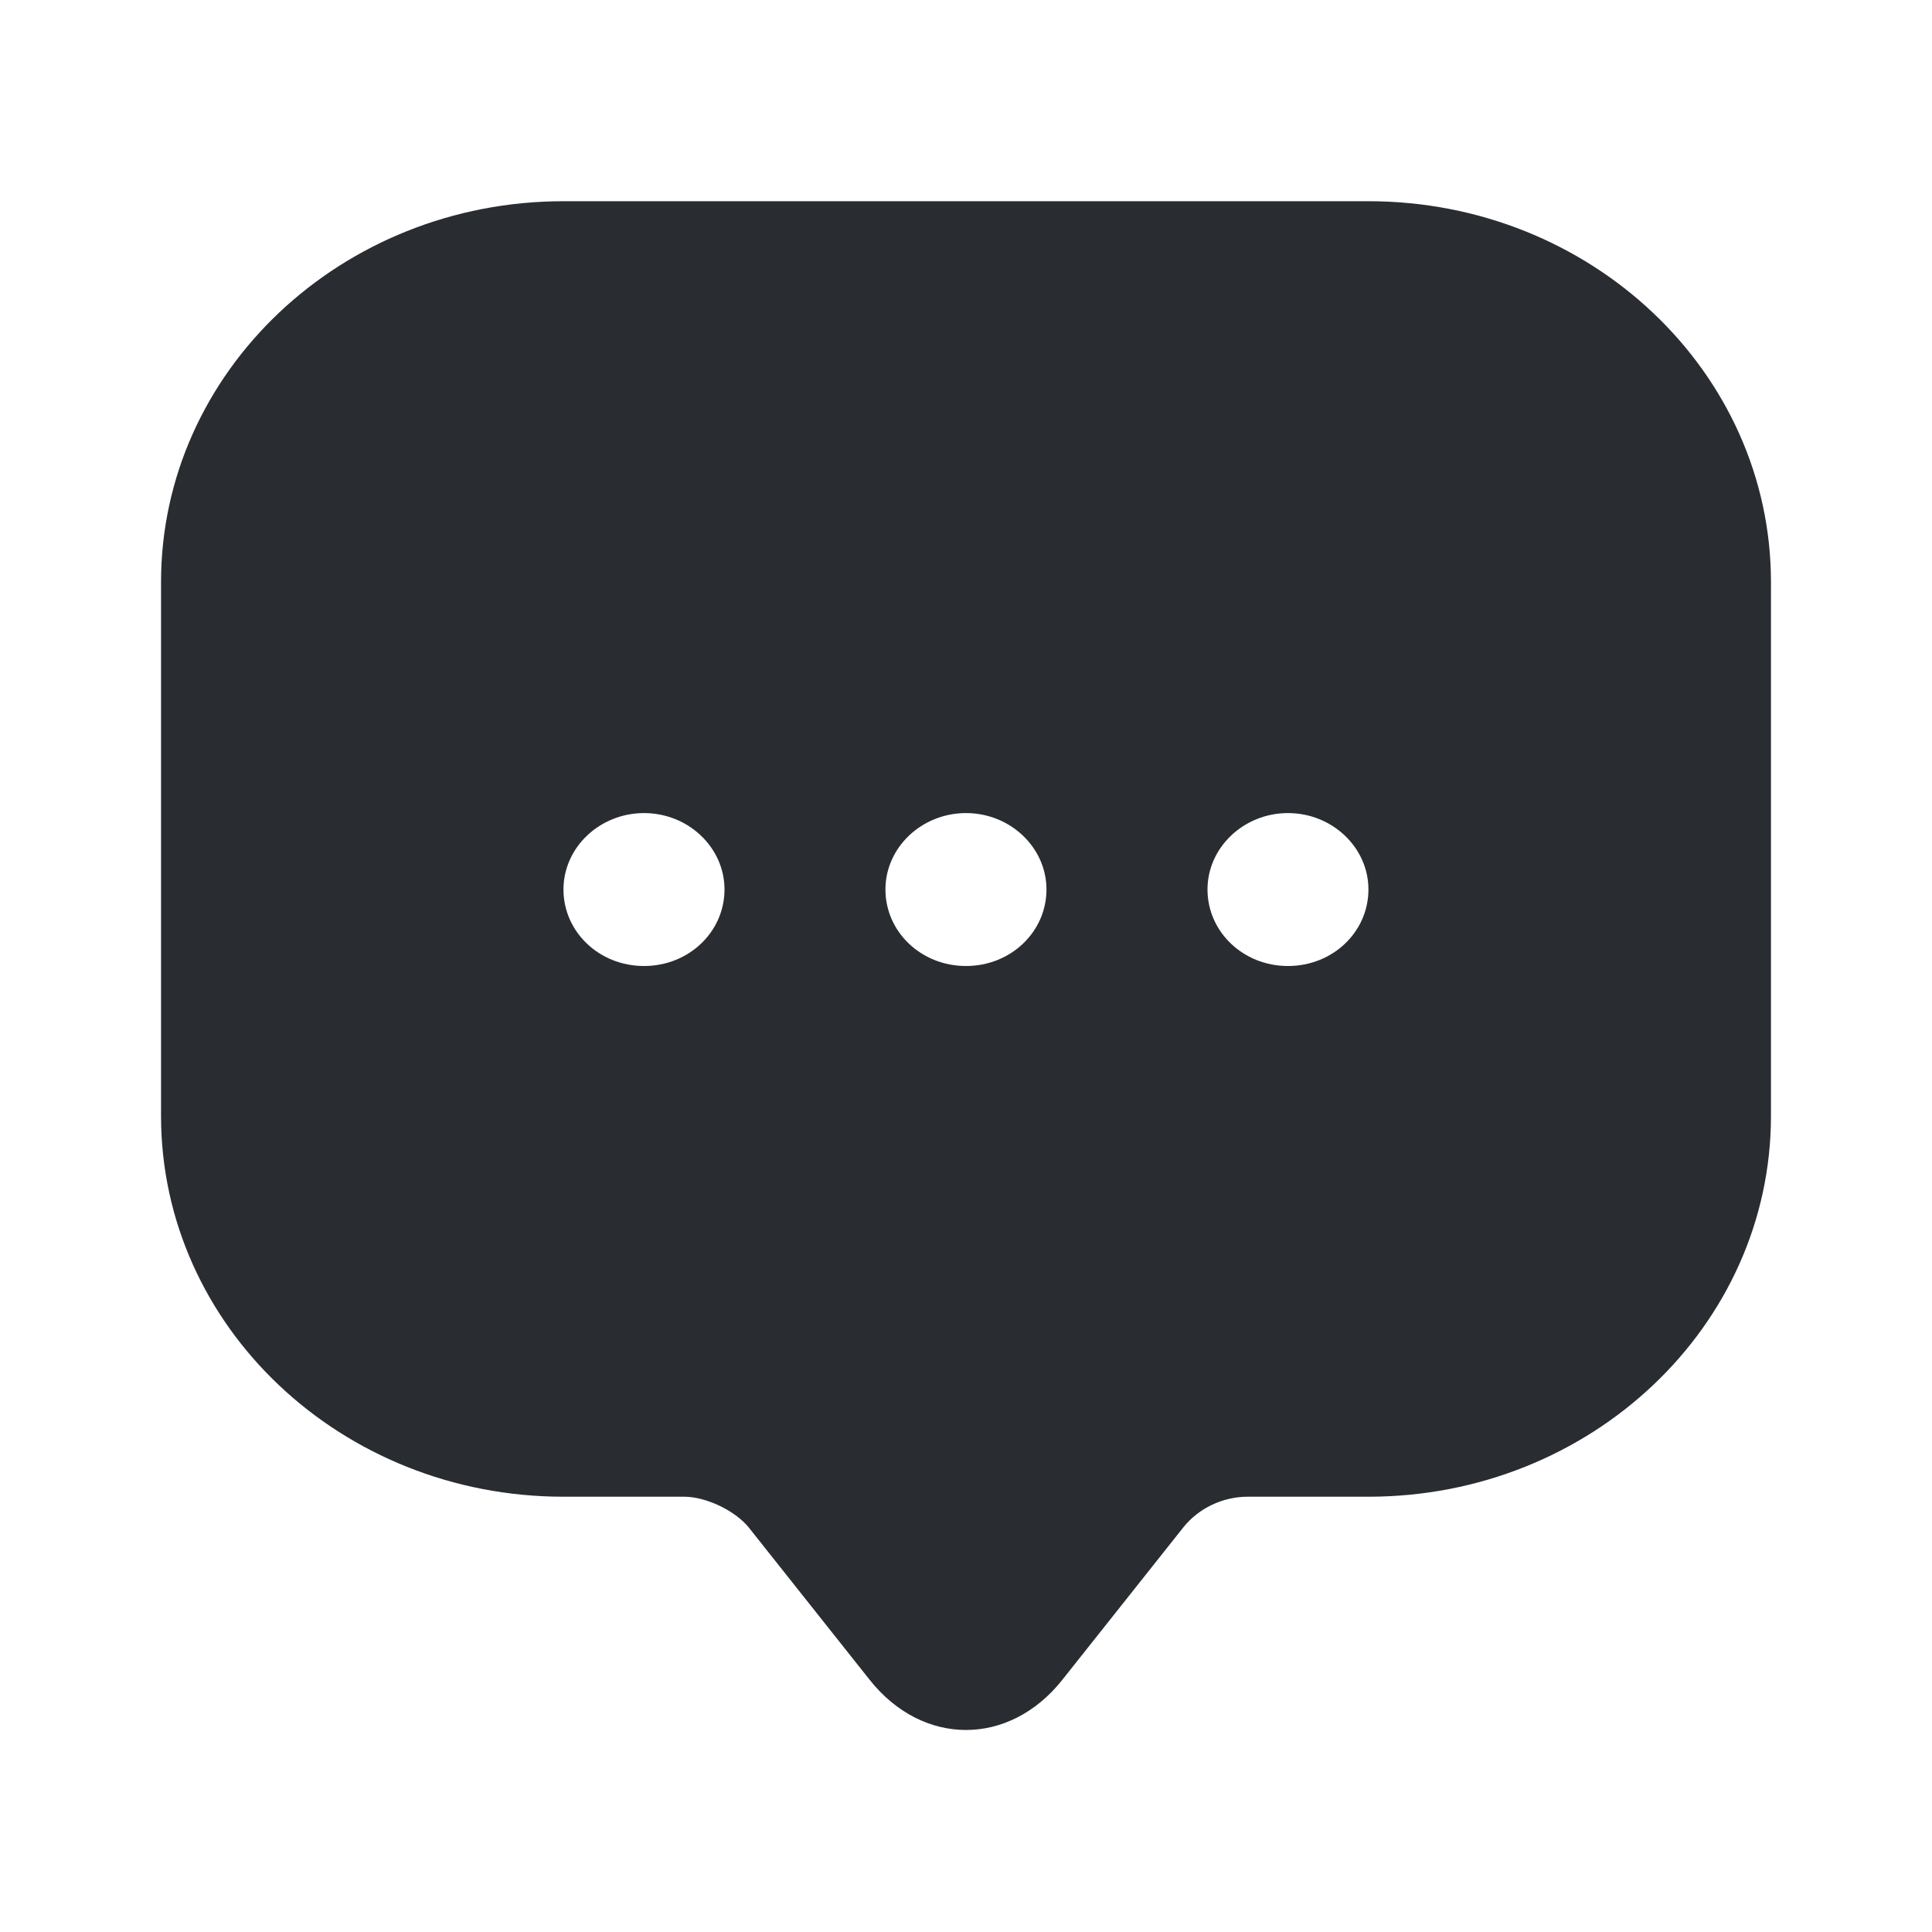
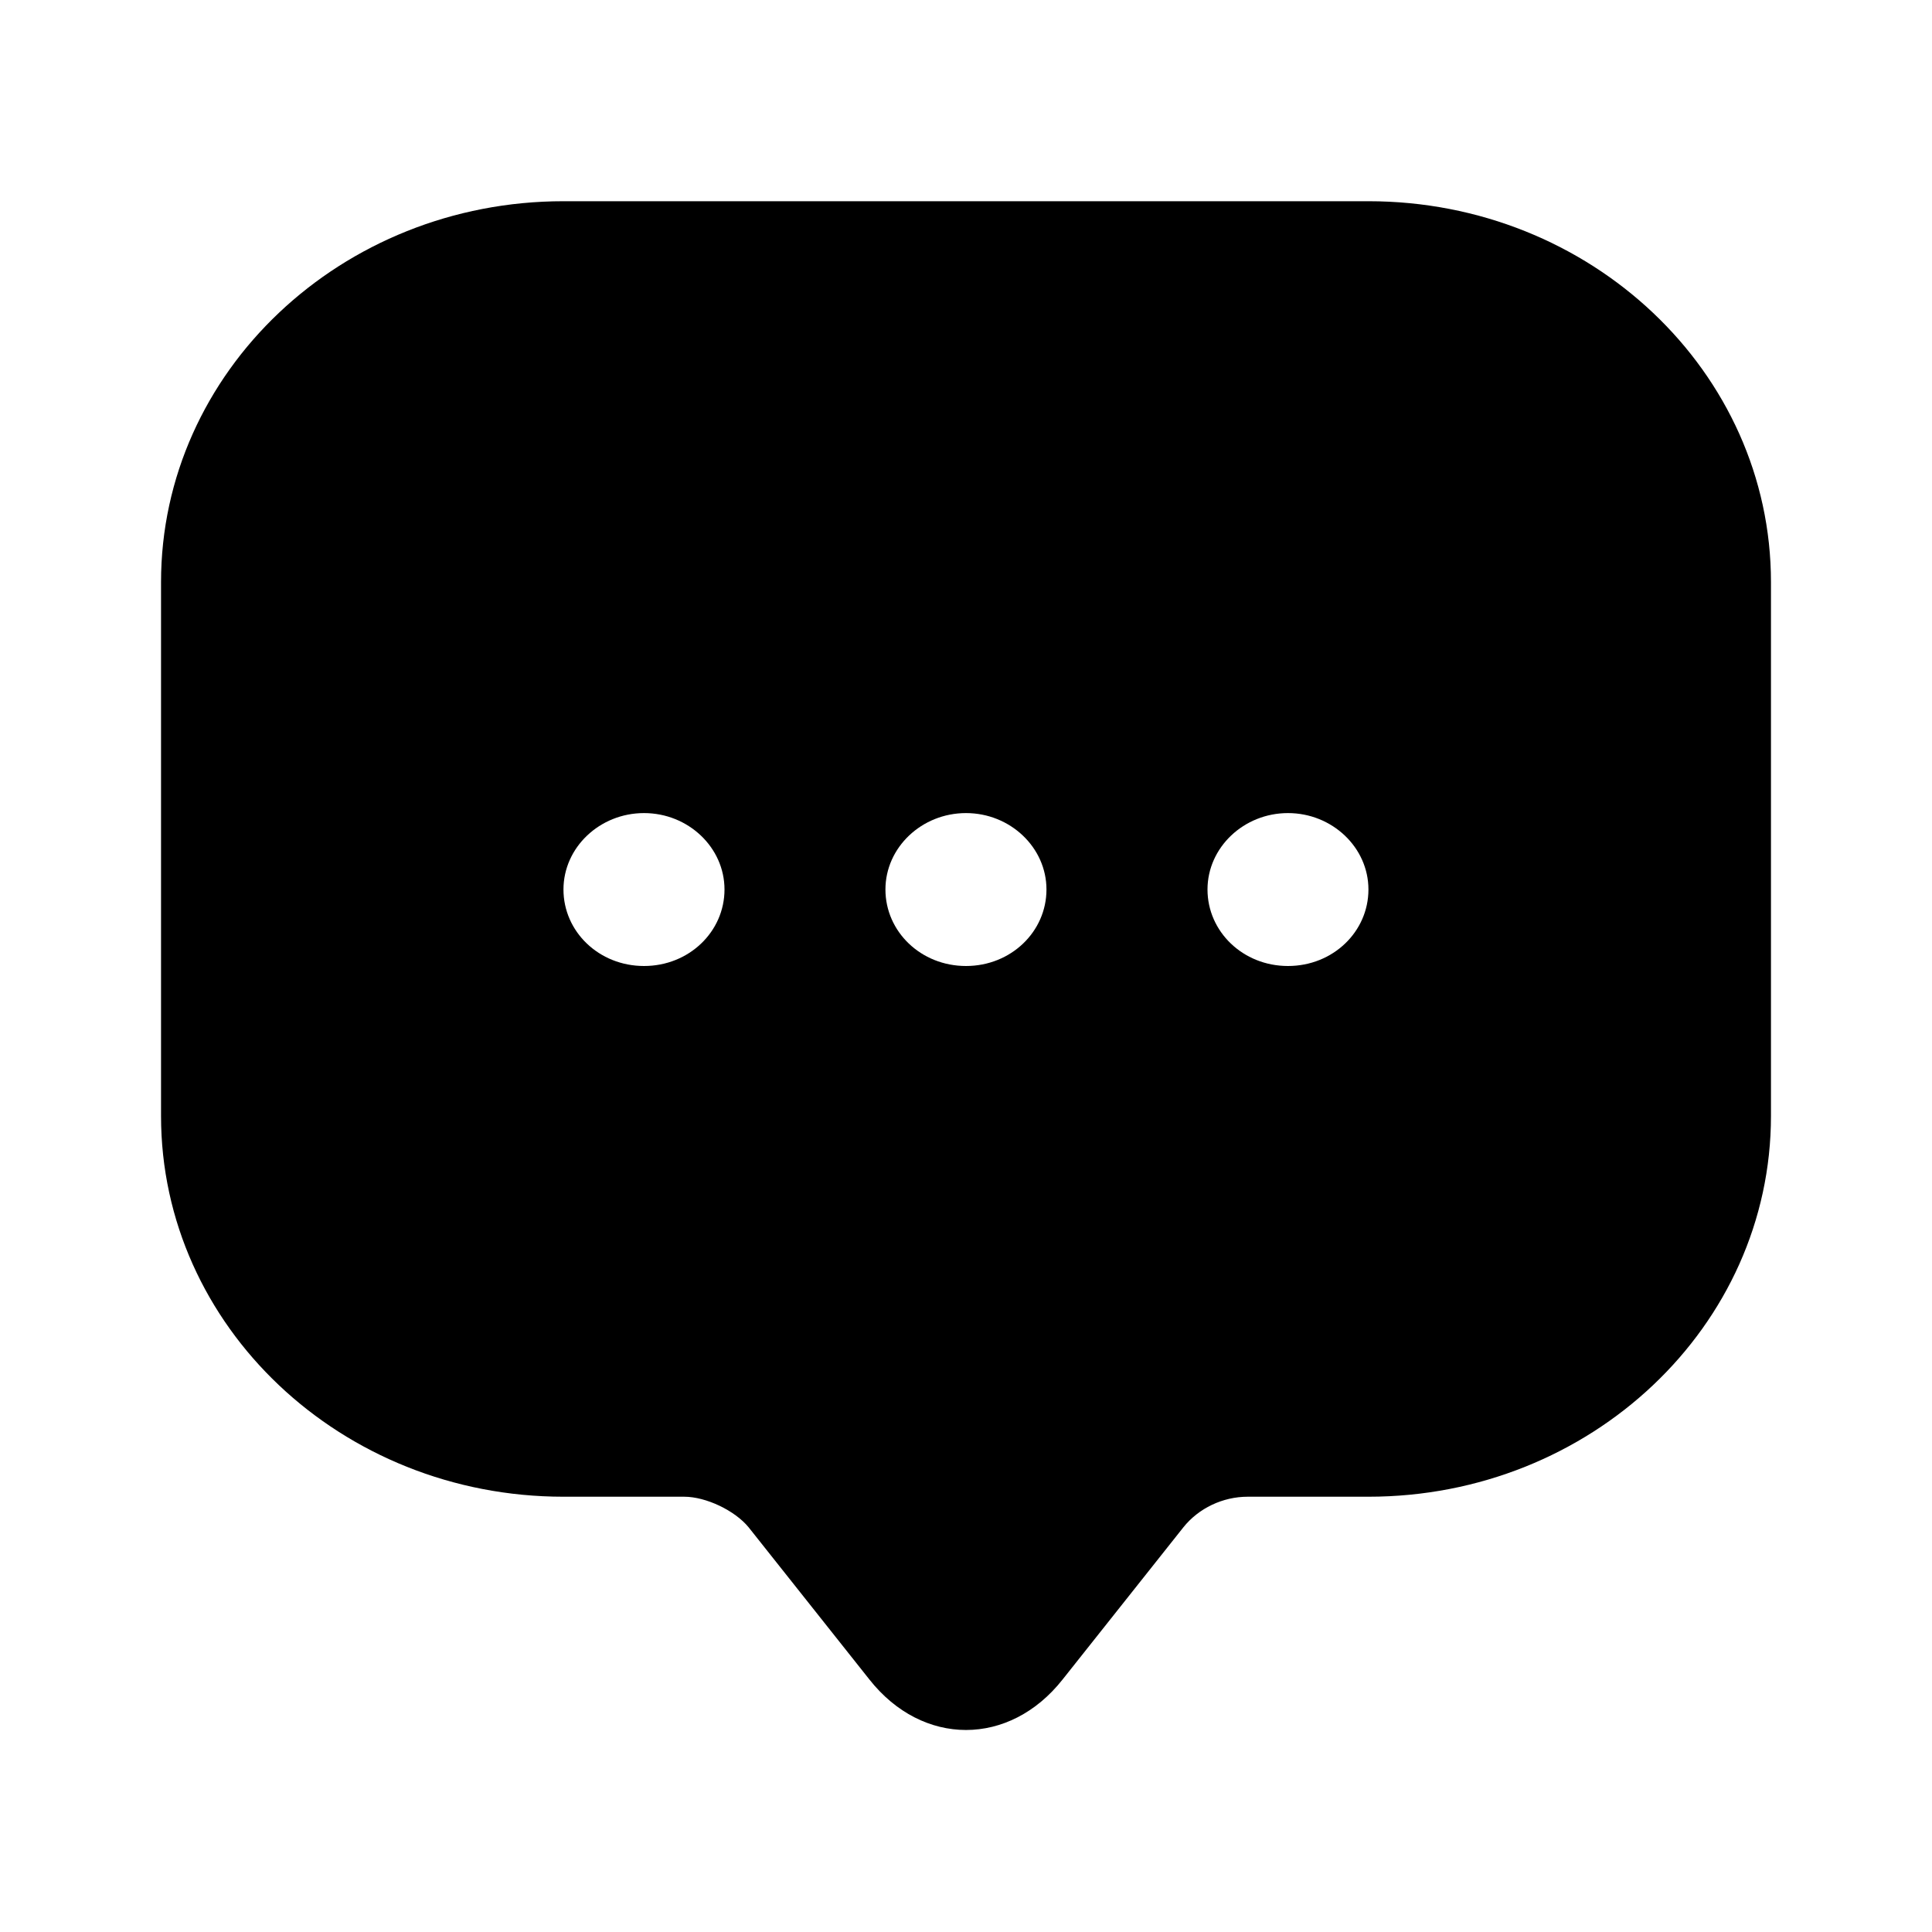
<svg xmlns="http://www.w3.org/2000/svg" width="20" height="20" viewBox="0 0 20 20" fill="none">
  <g id="vuesax/bold/message">
    <g id="message">
-       <path id="Vector" d="M14.166 2.083H5.833C3.533 2.083 1.667 3.849 1.667 6.026V10.76V11.552C1.667 13.729 3.533 15.494 5.833 15.494H7.083C7.308 15.494 7.608 15.637 7.75 15.811L9 17.386C9.55 18.083 10.45 18.083 11 17.386L12.25 15.811C12.408 15.613 12.658 15.494 12.916 15.494H14.166C16.466 15.494 18.333 13.729 18.333 11.552V6.026C18.333 3.849 16.466 2.083 14.166 2.083ZM6.667 10C6.2 10 5.833 9.644 5.833 9.208C5.833 8.773 6.208 8.417 6.667 8.417C7.125 8.417 7.5 8.773 7.5 9.208C7.5 9.644 7.133 10 6.667 10ZM10 10C9.533 10 9.166 9.644 9.166 9.208C9.166 8.773 9.541 8.417 10 8.417C10.458 8.417 10.833 8.773 10.833 9.208C10.833 9.644 10.466 10 10 10ZM13.333 10C12.867 10 12.5 9.644 12.5 9.208C12.5 8.773 12.875 8.417 13.333 8.417C13.791 8.417 14.166 8.773 14.166 9.208C14.166 9.644 13.8 10 13.333 10Z" fill="#292D32" />
+       <path id="Vector" d="M14.166 2.083H5.833C3.533 2.083 1.667 3.849 1.667 6.026V10.76V11.552C1.667 13.729 3.533 15.494 5.833 15.494H7.083C7.308 15.494 7.608 15.637 7.75 15.811L9 17.386C9.55 18.083 10.45 18.083 11 17.386L12.25 15.811C12.408 15.613 12.658 15.494 12.916 15.494H14.166C16.466 15.494 18.333 13.729 18.333 11.552V6.026C18.333 3.849 16.466 2.083 14.166 2.083ZM6.667 10C6.2 10 5.833 9.644 5.833 9.208C5.833 8.773 6.208 8.417 6.667 8.417C7.125 8.417 7.5 8.773 7.5 9.208C7.5 9.644 7.133 10 6.667 10ZM10 10C9.533 10 9.166 9.644 9.166 9.208C9.166 8.773 9.541 8.417 10 8.417C10.458 8.417 10.833 8.773 10.833 9.208C10.833 9.644 10.466 10 10 10ZM13.333 10C12.867 10 12.5 9.644 12.5 9.208C12.5 8.773 12.875 8.417 13.333 8.417C13.791 8.417 14.166 8.773 14.166 9.208C14.166 9.644 13.8 10 13.333 10Z" fill="currentColor" />
    </g>
  </g>
</svg>
